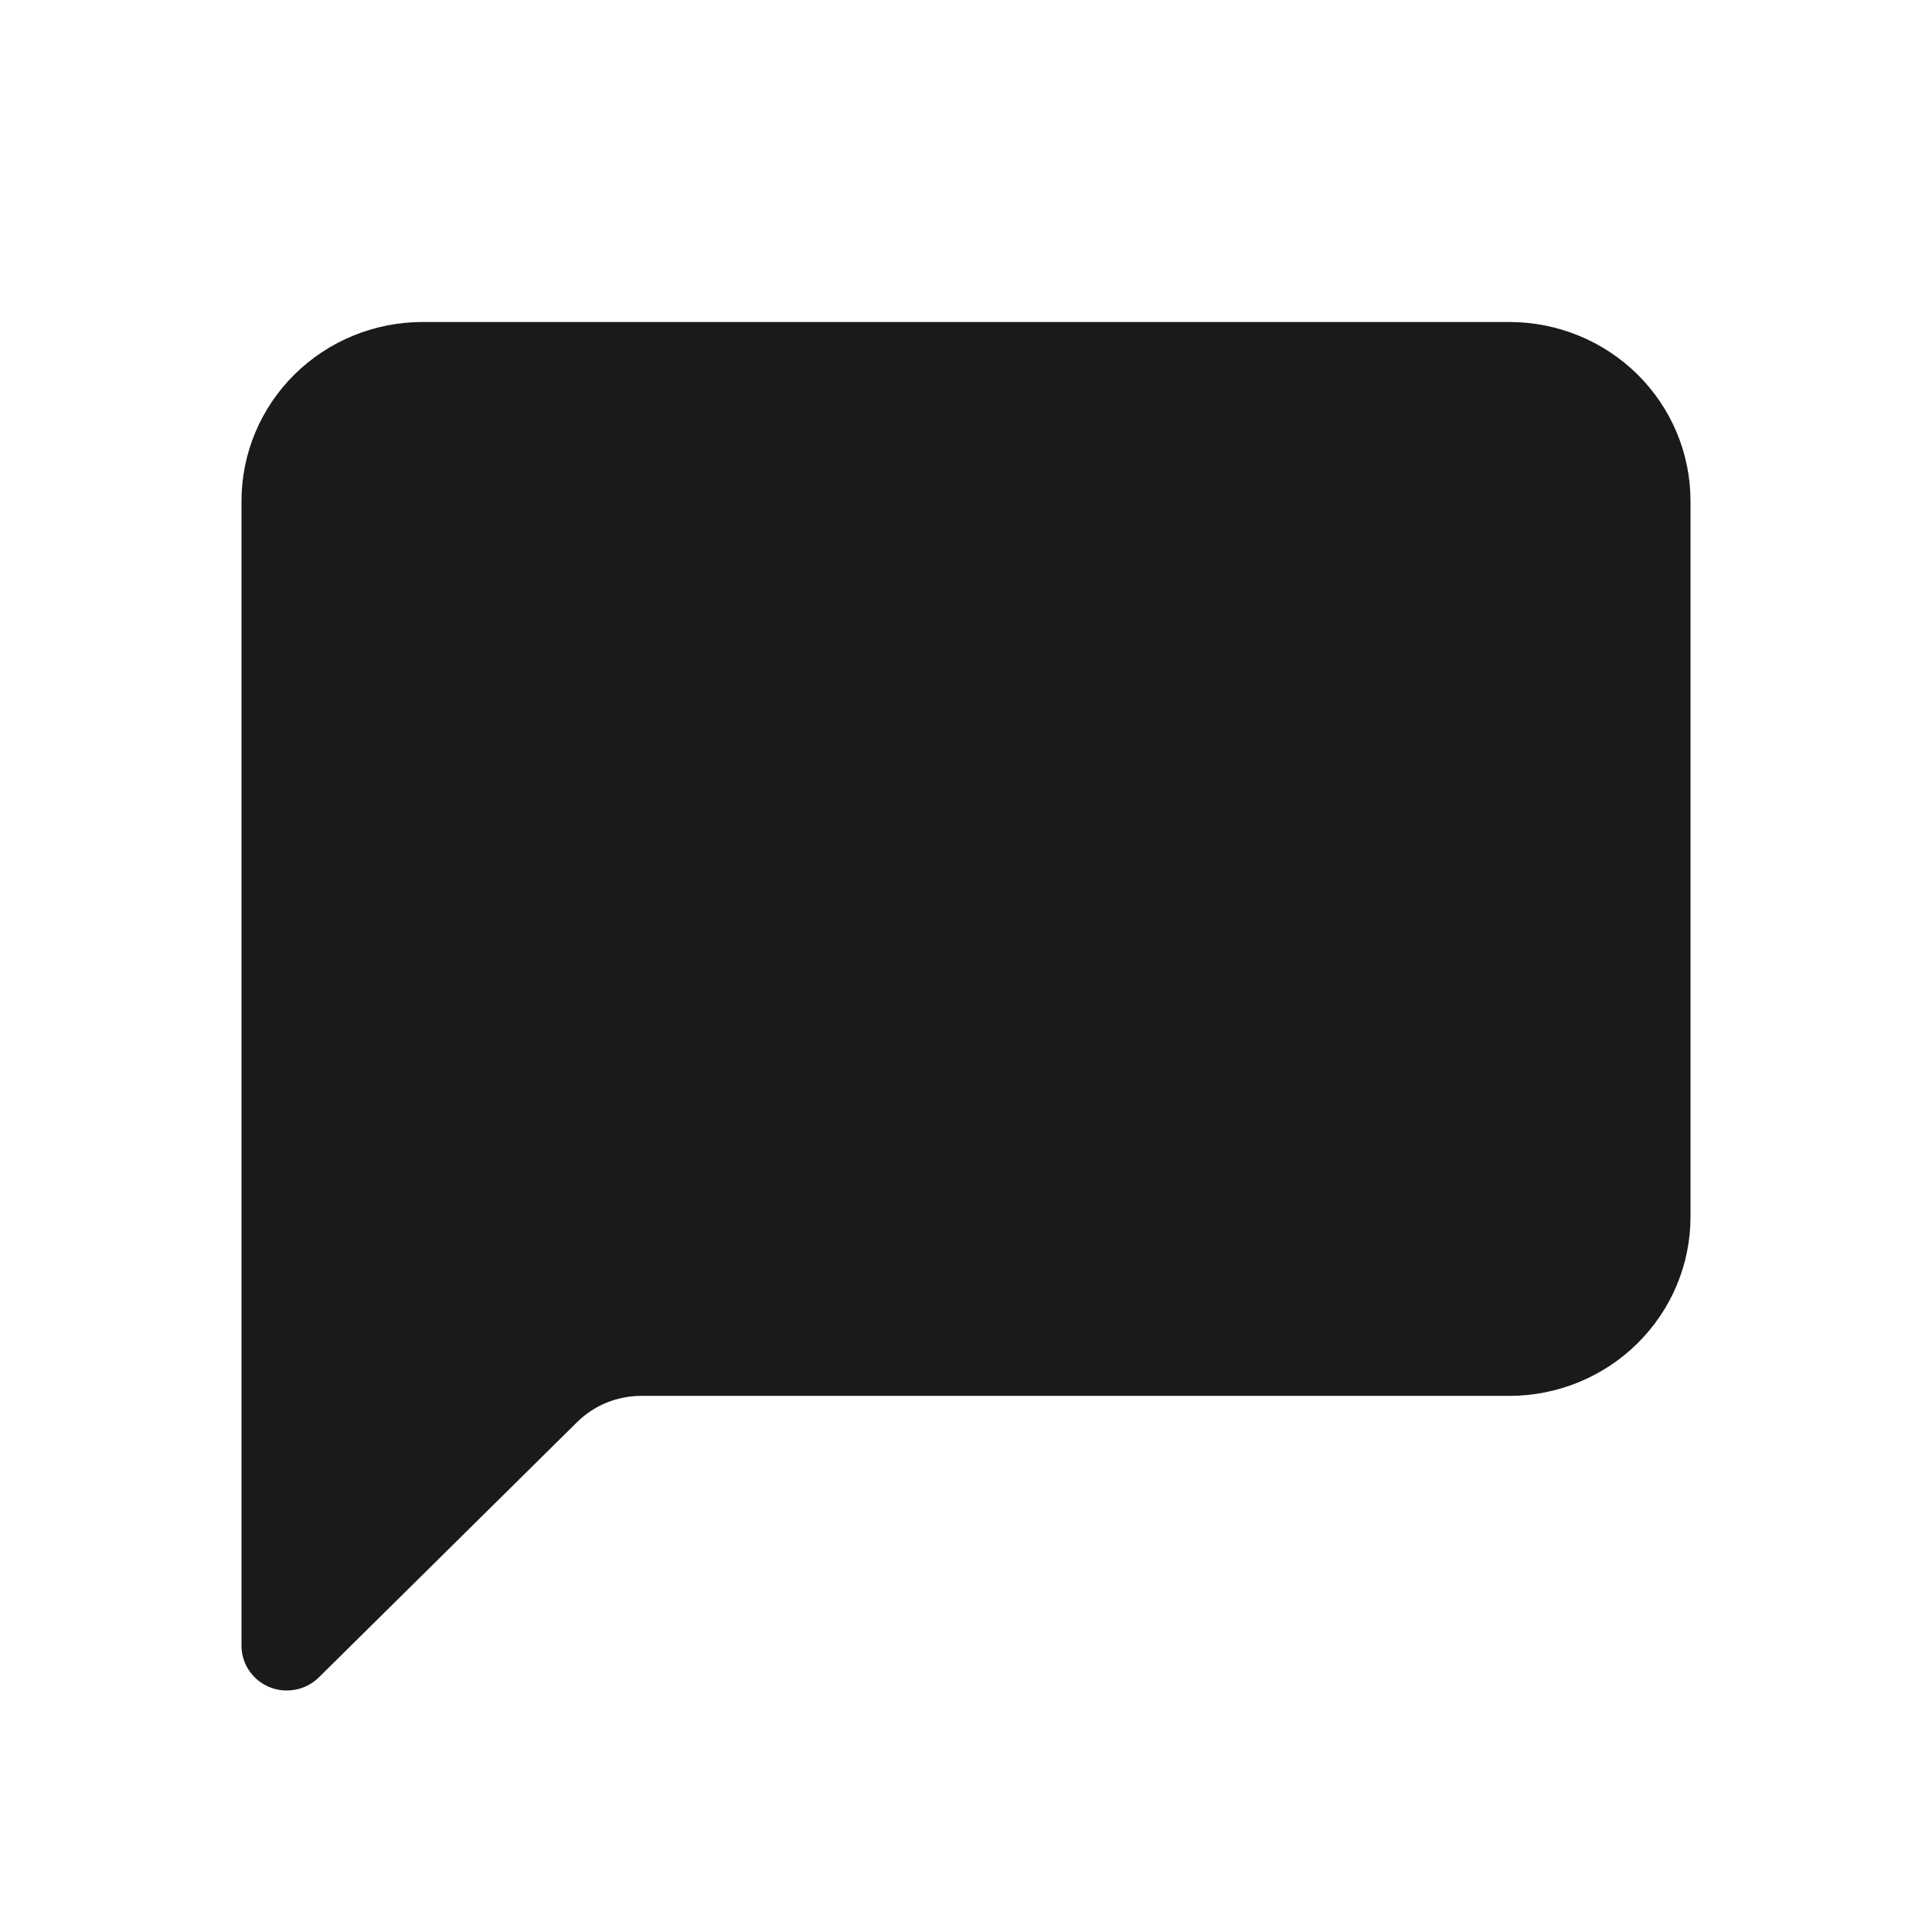
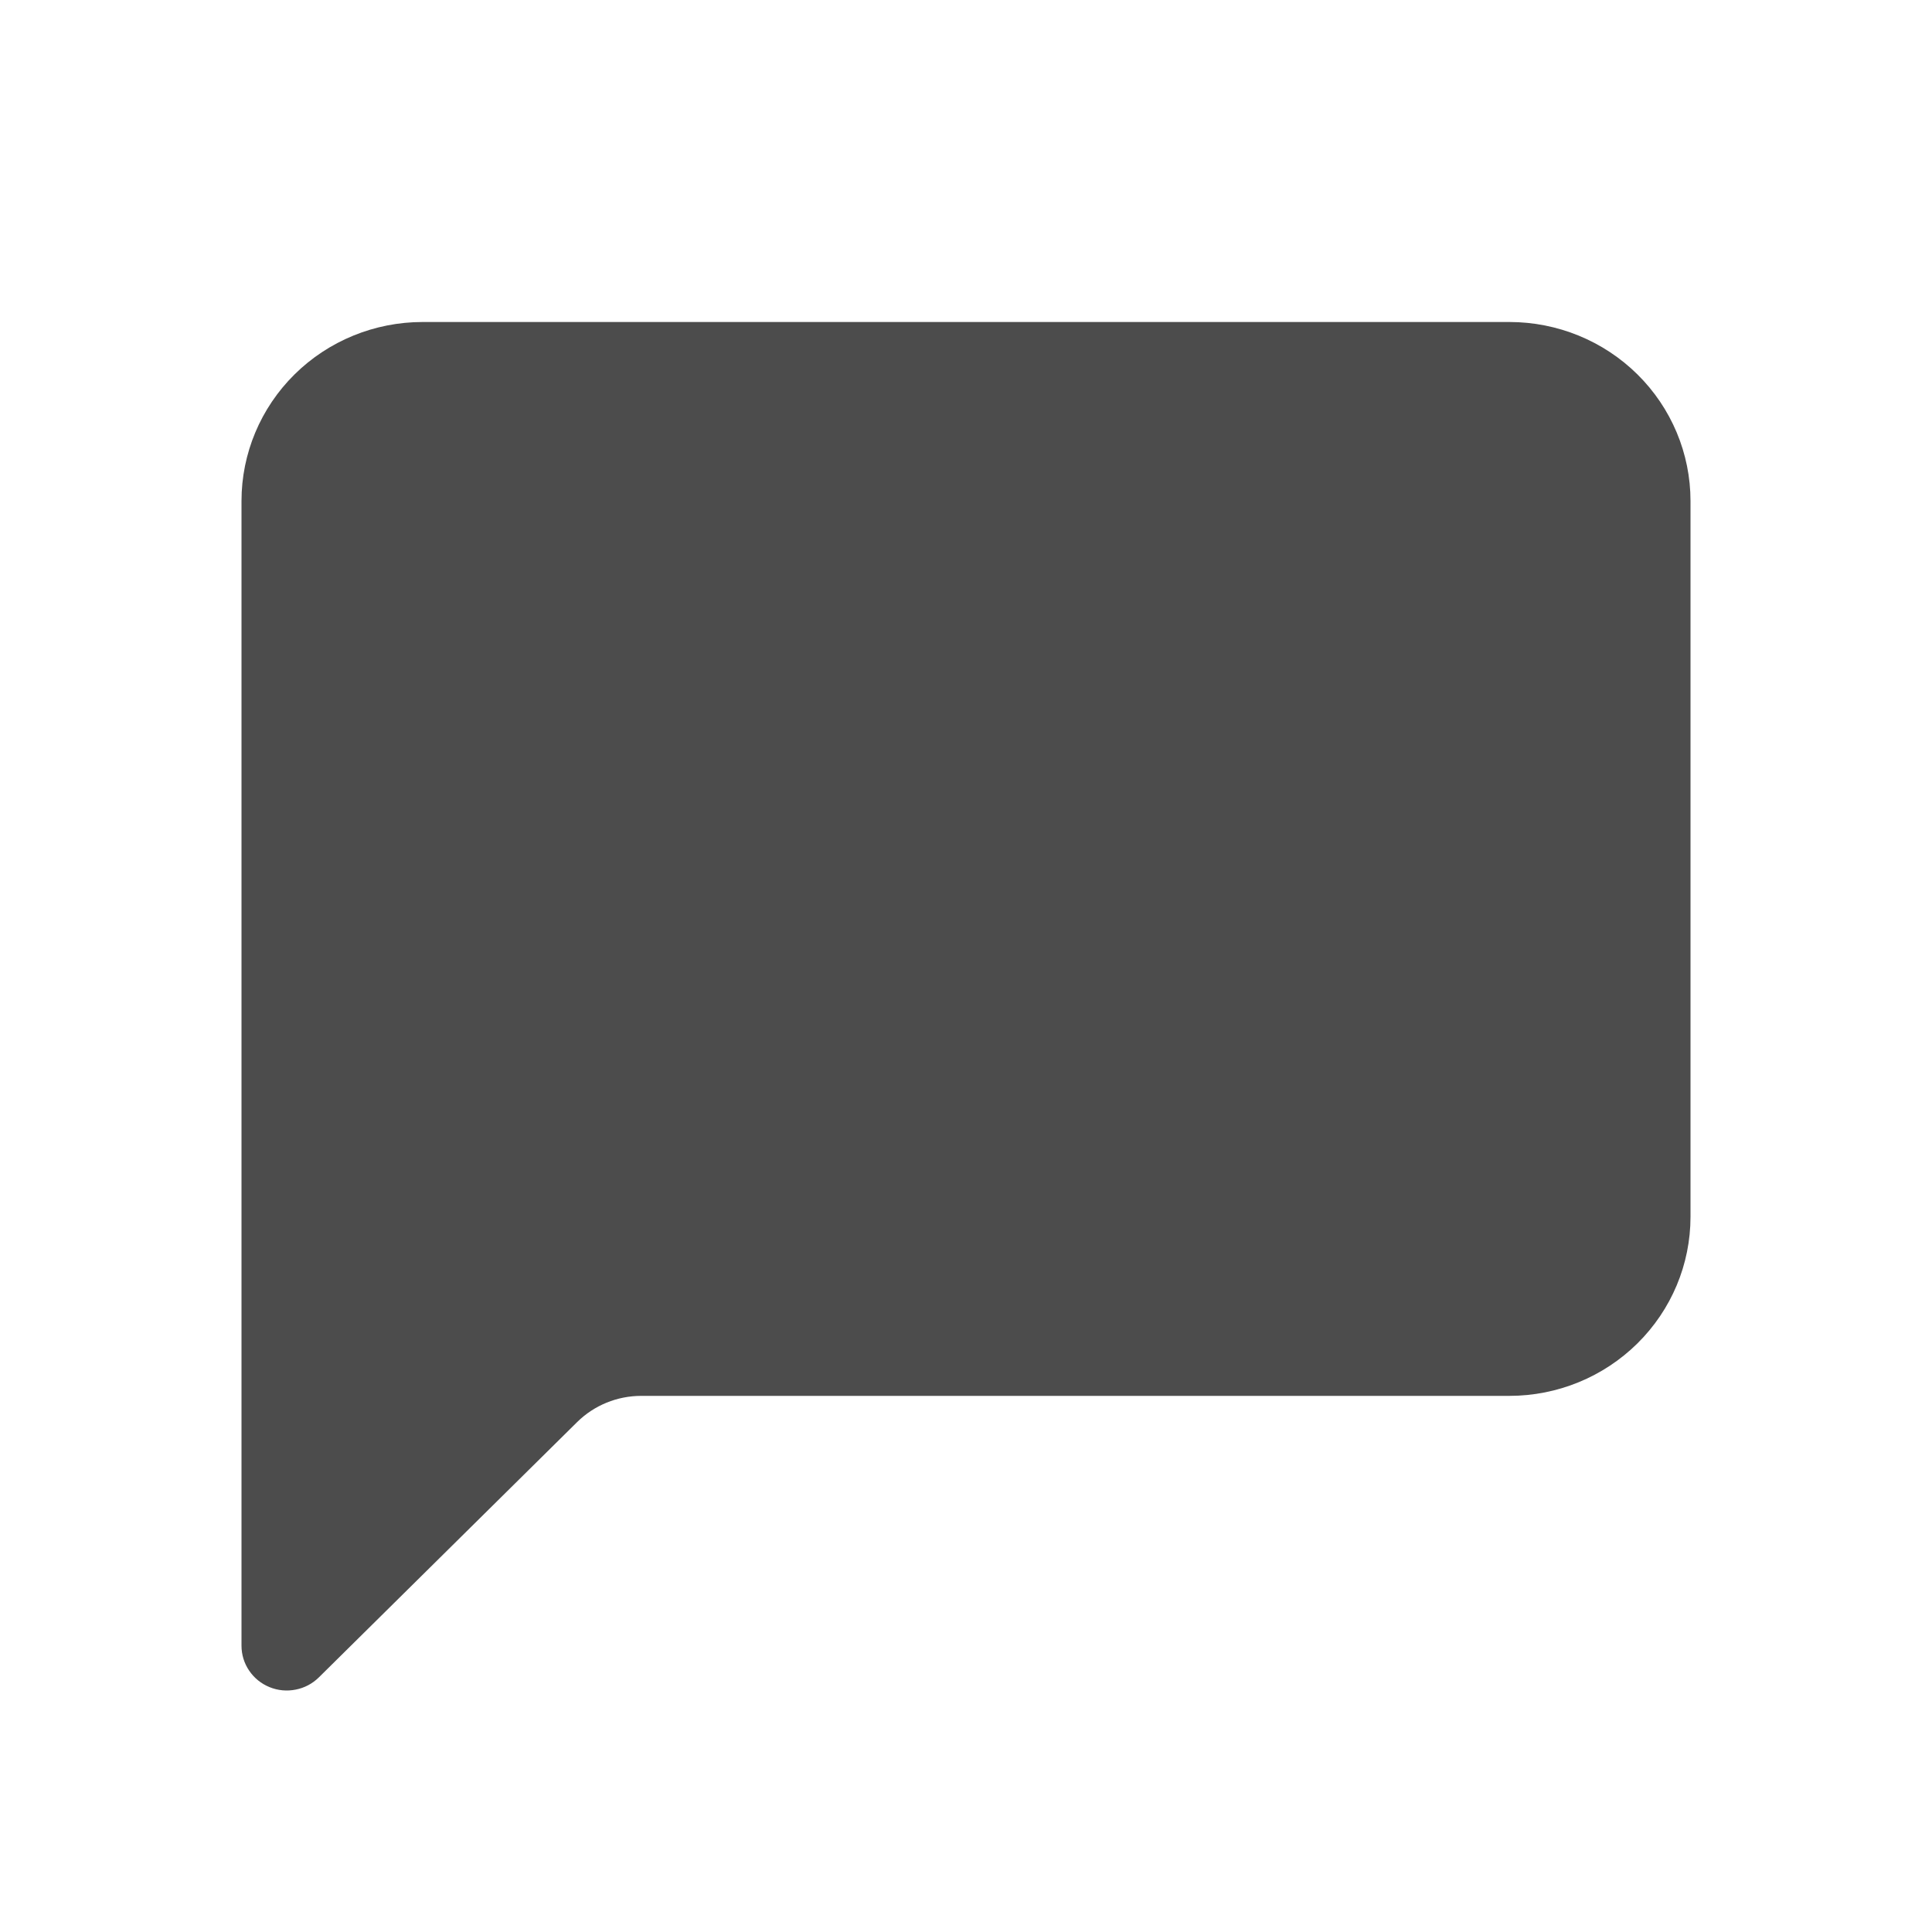
<svg xmlns="http://www.w3.org/2000/svg" width="100%" height="100%" viewBox="0 0 24 24" fill="none">
  <rect width="100%" height="100%" fill="white" />
-   <path d="M5.25 4C4.653 4 4.081 4.234 3.659 4.651C3.237 5.068 3 5.634 3 6.223L3 20.444C3 20.554 3.033 20.662 3.095 20.753C3.157 20.845 3.245 20.916 3.348 20.958C3.45 21 3.564 21.011 3.673 20.989C3.782 20.968 3.882 20.915 3.961 20.837L7.17 17.665C7.381 17.457 7.667 17.34 7.966 17.34H18.75C19.347 17.34 19.919 17.105 20.341 16.688C20.763 16.271 21 15.706 21 15.116V6.223C21 5.634 20.763 5.068 20.341 4.651C19.919 4.234 19.347 4 18.75 4H5.25Z" fill="#1A1A1A" />
+   <path d="M5.25 4C4.653 4 4.081 4.234 3.659 4.651C3.237 5.068 3 5.634 3 6.223L3 20.444C3 20.554 3.033 20.662 3.095 20.753C3.157 20.845 3.245 20.916 3.348 20.958C3.45 21 3.564 21.011 3.673 20.989C3.782 20.968 3.882 20.915 3.961 20.837L7.17 17.665C7.381 17.457 7.667 17.34 7.966 17.34H18.75C19.347 17.34 19.919 17.105 20.341 16.688C20.763 16.271 21 15.706 21 15.116V6.223C21 5.634 20.763 5.068 20.341 4.651C19.919 4.234 19.347 4 18.75 4H5.25Z" fill="#4C4C4C" />
</svg>
